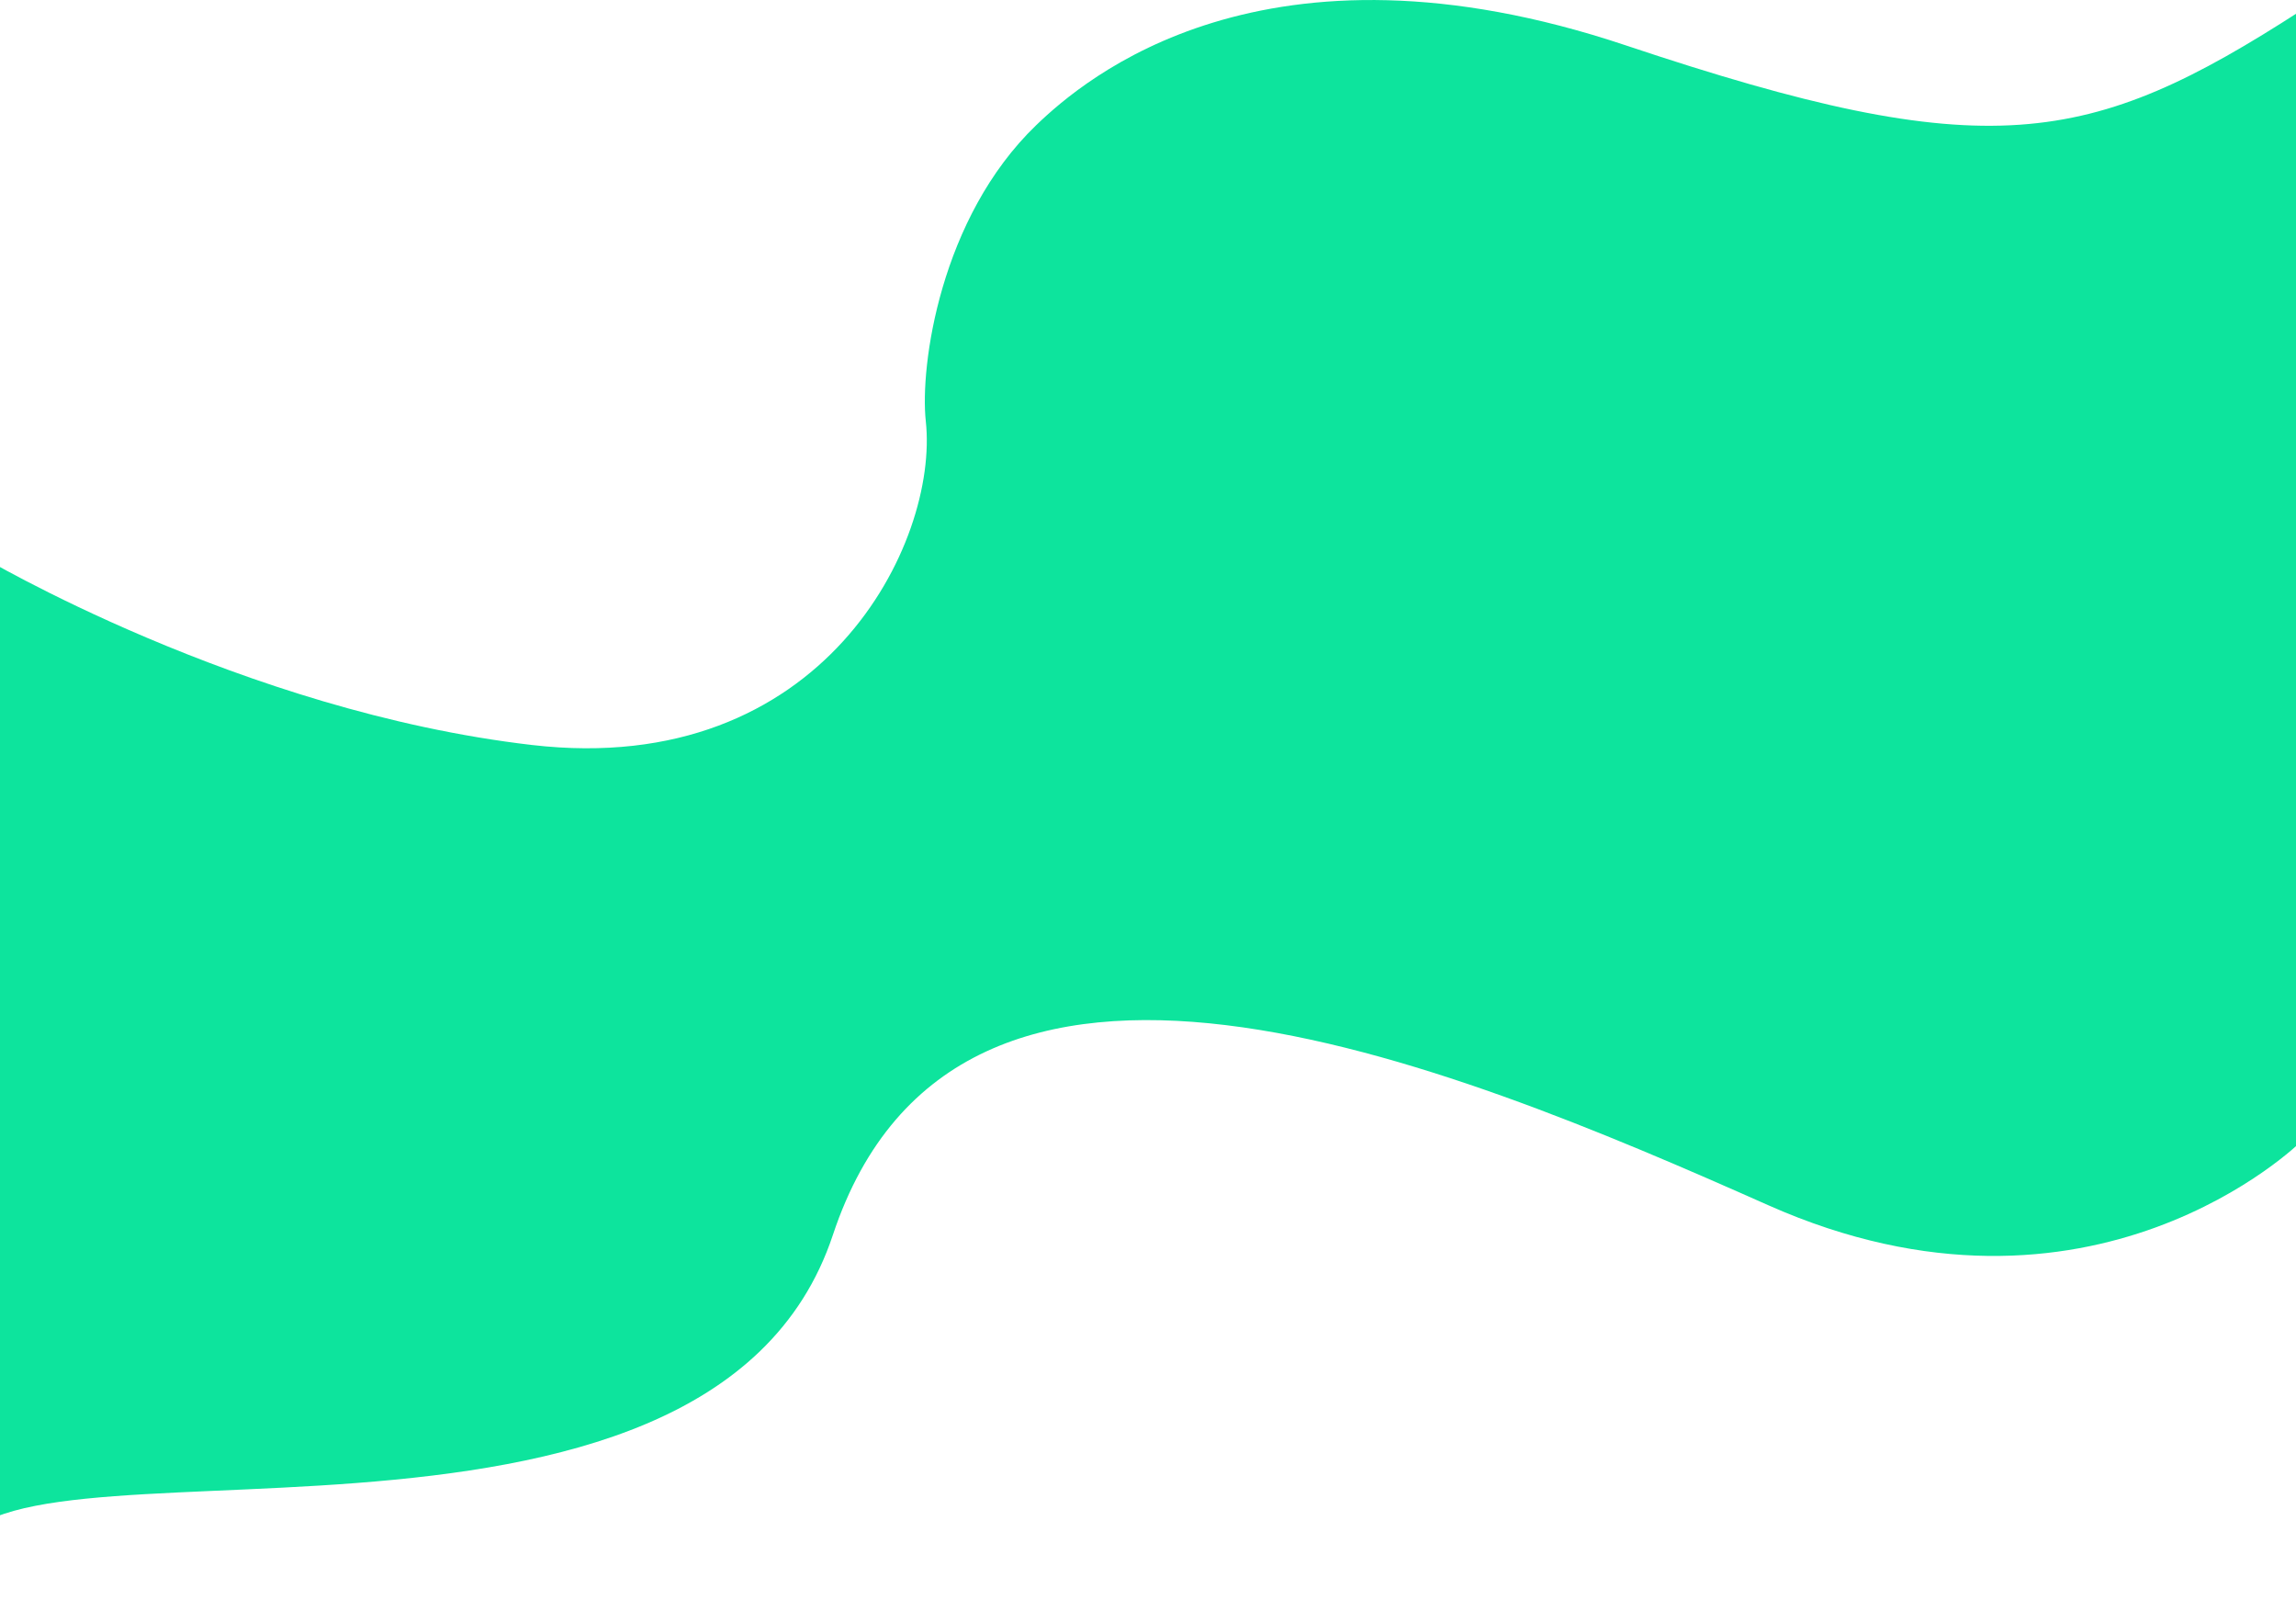
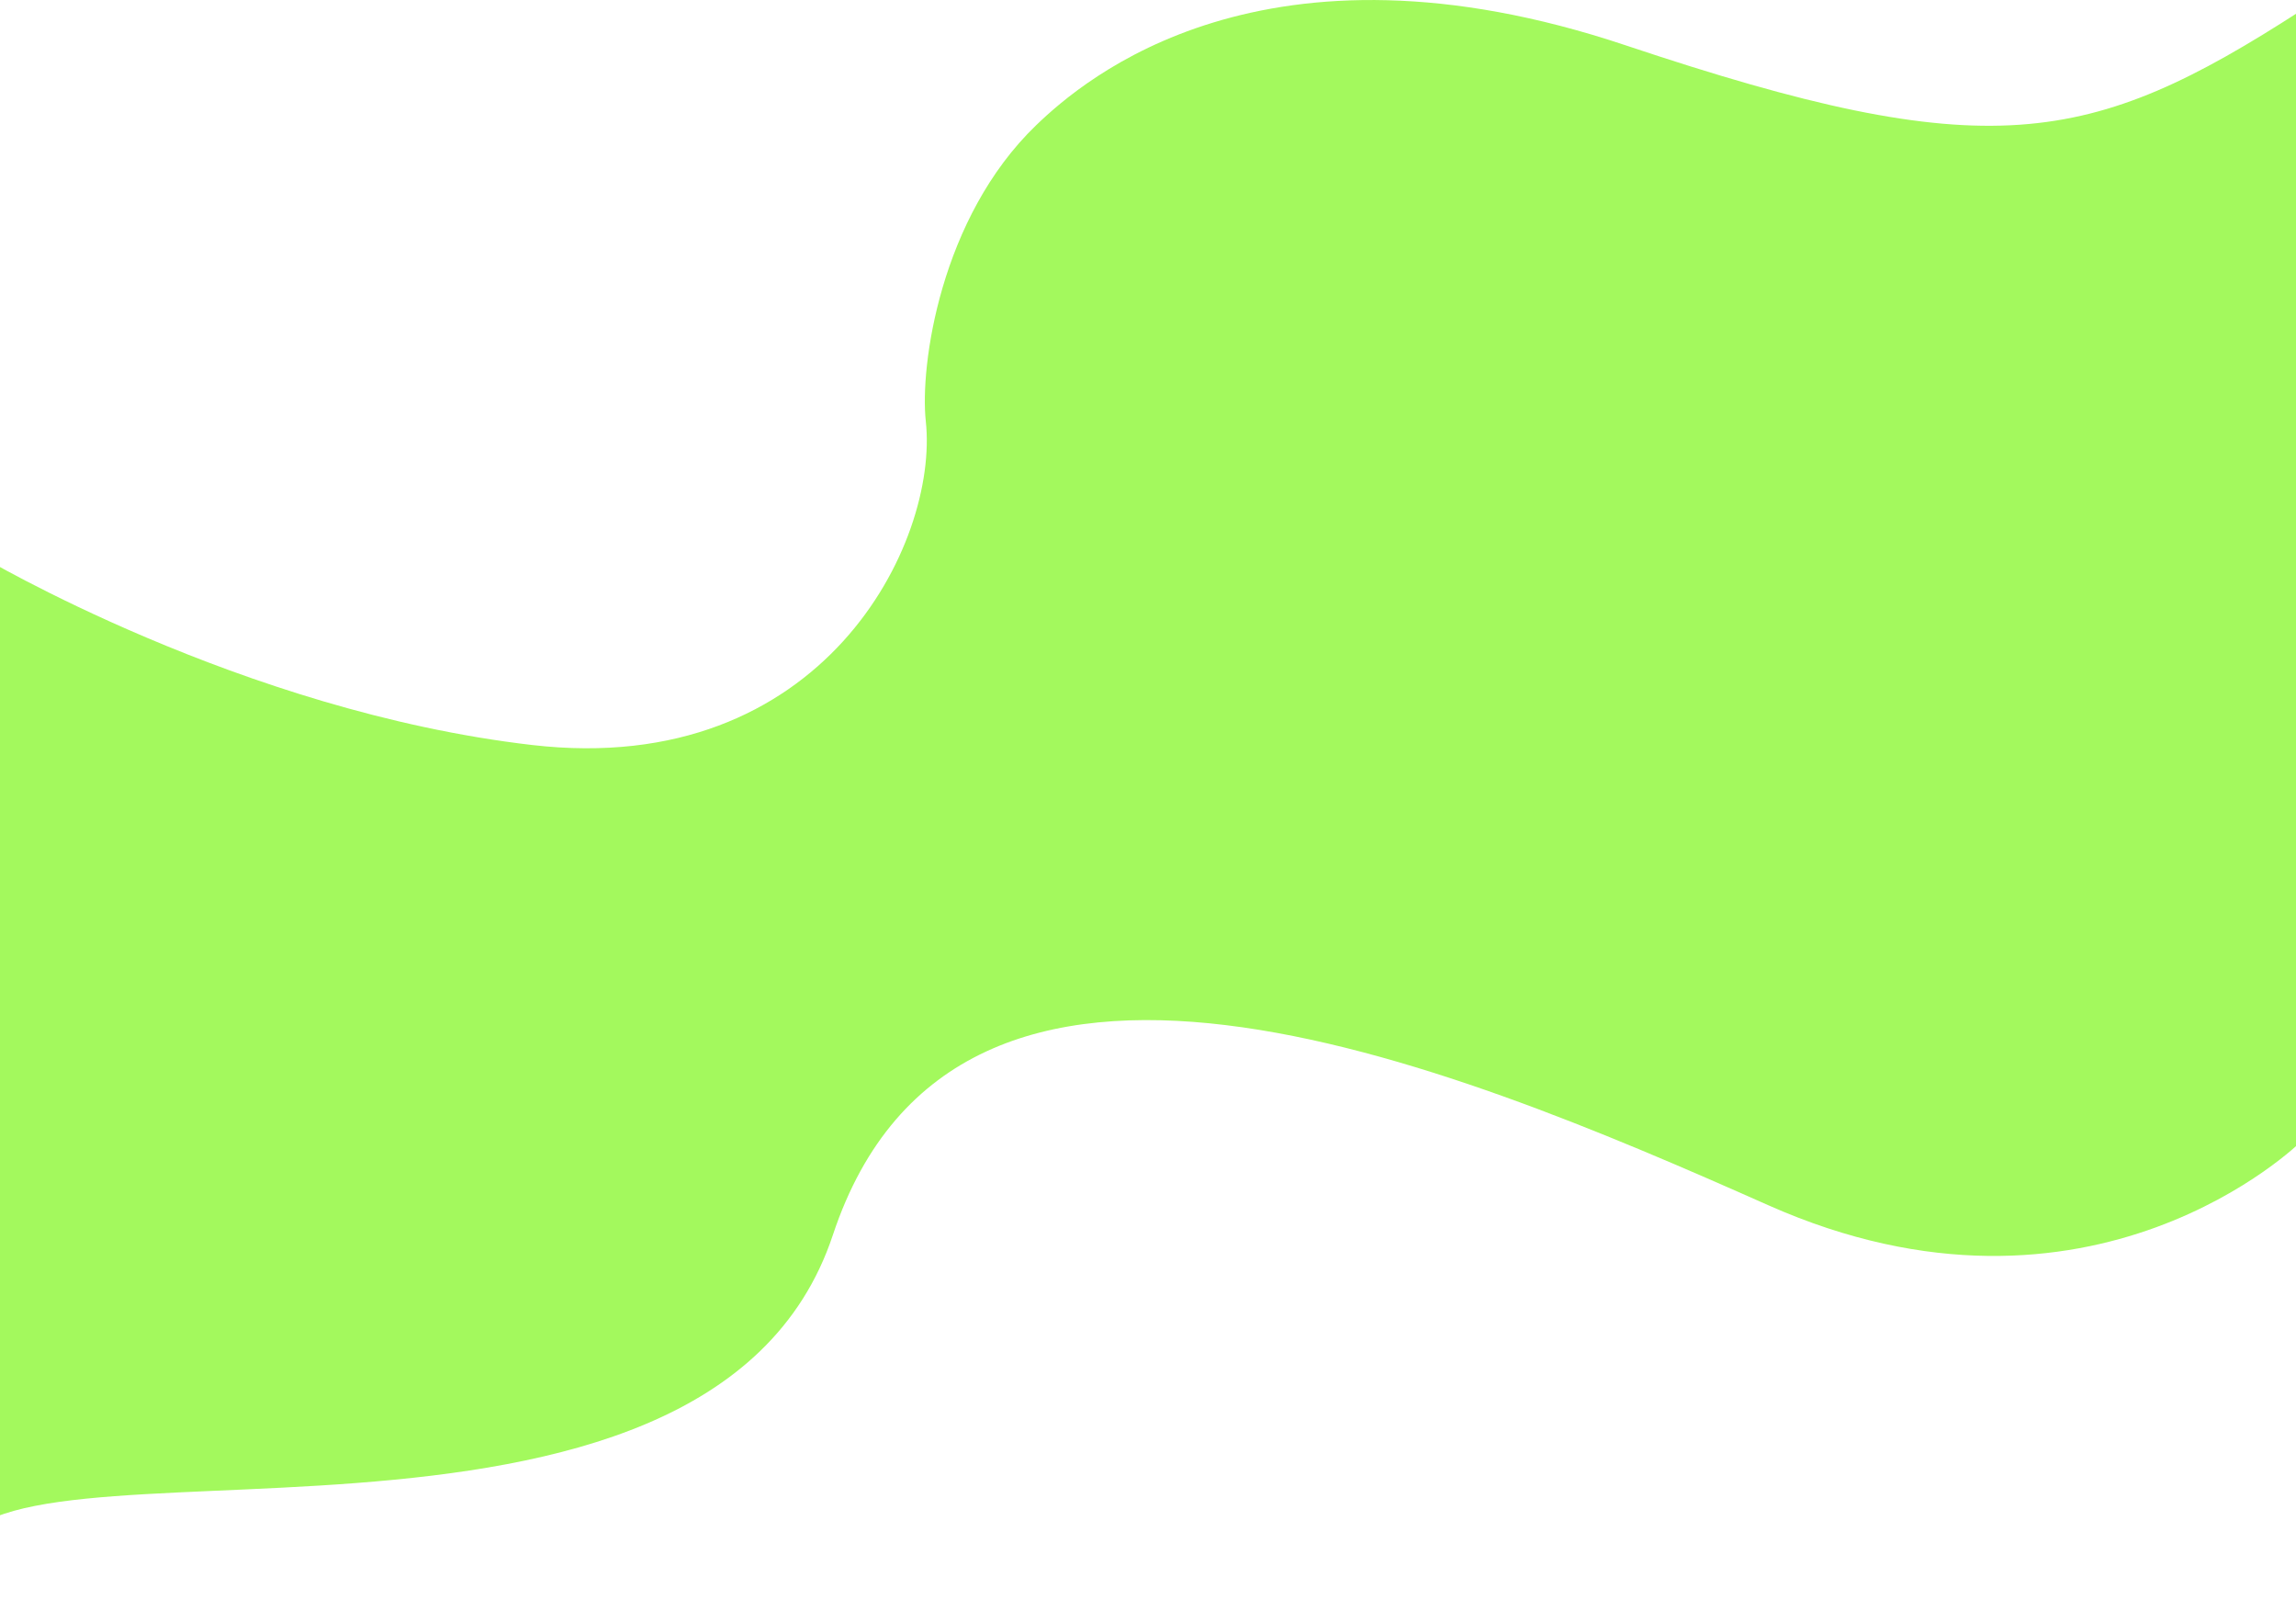
<svg xmlns="http://www.w3.org/2000/svg" width="1920" height="1347" viewBox="0 0 1920 1347">
  <defs>
    <style>
      .cls-1 {
        fill-rule: evenodd;
        fill: url(#linear-gradient);
      }
    </style>
    <linearGradient id="linear-gradient" x1="-37" y1="1244.436" x2="2002.97" y2="102.564" gradientUnits="userSpaceOnUse">
-       <stop offset="NaN" stop-color="#a3f95d" />
-       <stop offset="Infinity" stop-color="#0de49d" />
+       <stop offset="NaN" stop-color="#0de49d" />
+       <stop offset="Infinity" stop-color="#a3f95d" />
    </linearGradient>
  </defs>
  <path id="Path_22" data-name="Path 22" class="cls-1" d="M-37,1301.58c20.644-119.92,629.035,45.42,733.469-268.9s511.241-145.355,782.041-24.99,445.67-53.14,445.67-53.14,177.3-1060.157,0-945.693-262.03,130.362-564.67,29.07S906.553,66.089,866.479,104.7C786.1,182.144,769.161,306.192,774.188,352.25c11.056,101.292-85.612,298.879-329.09,270.717S-16.356,464.9-16.356,464.9" />
</svg>
